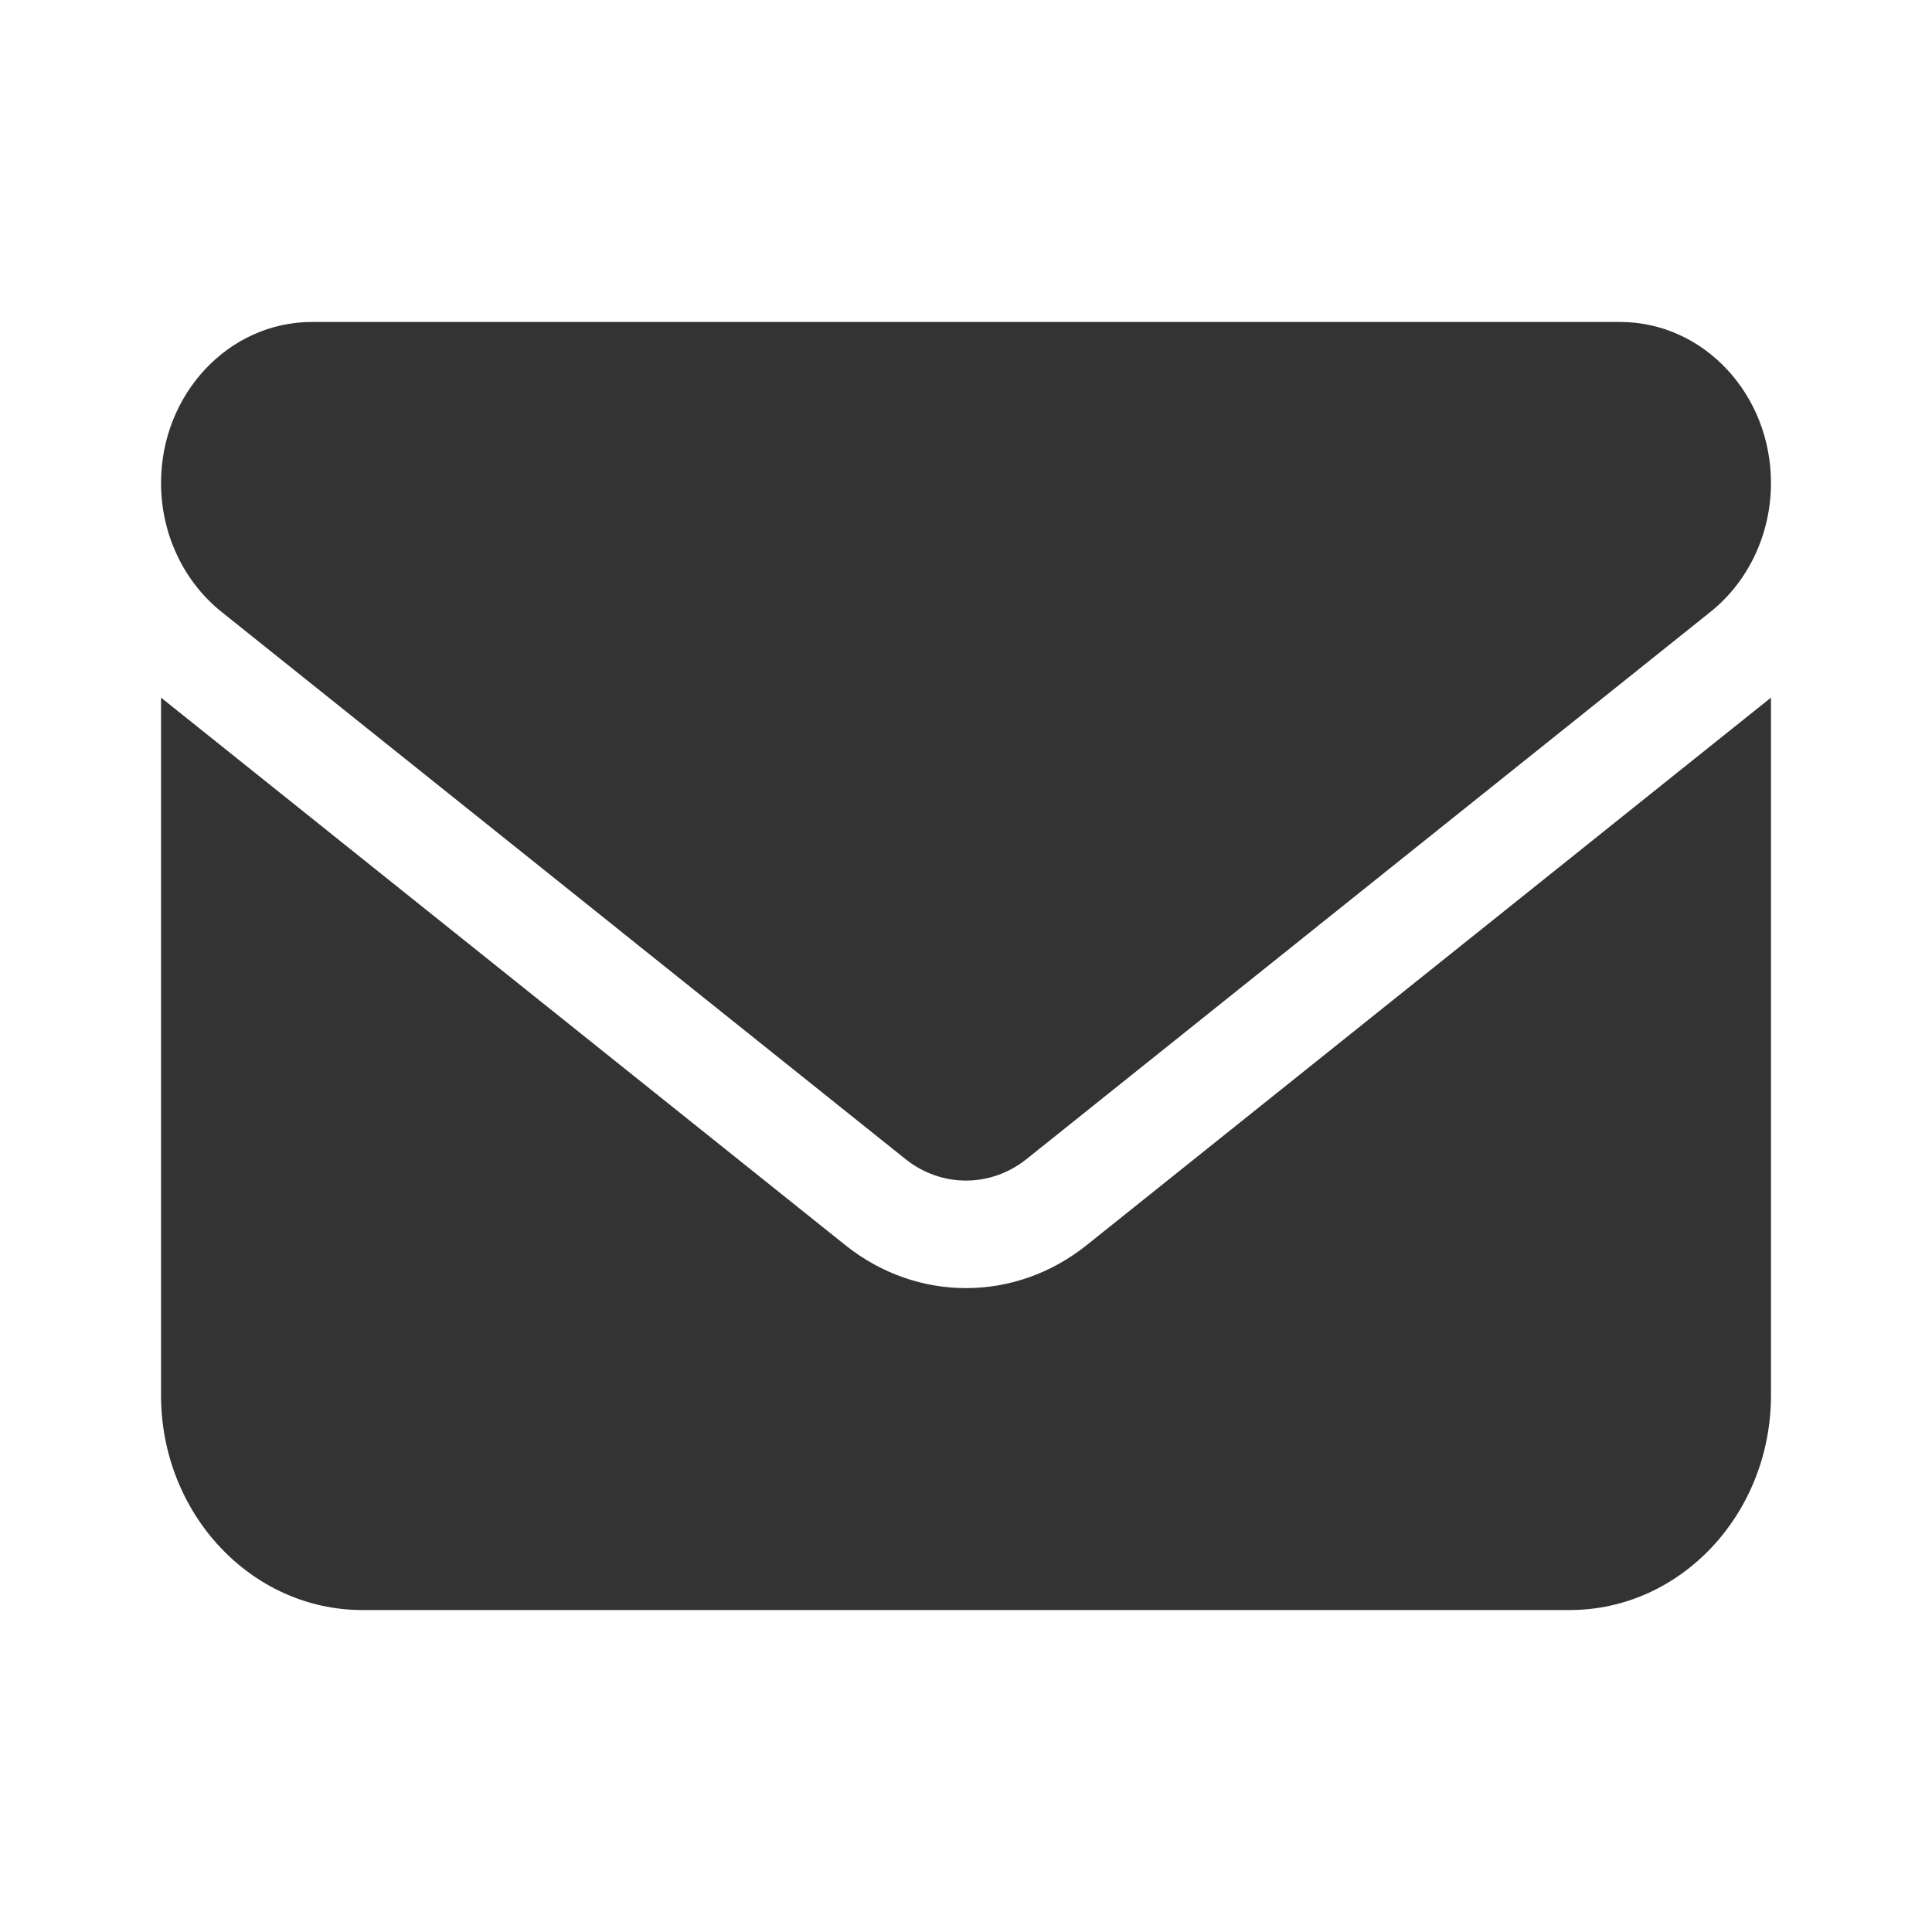
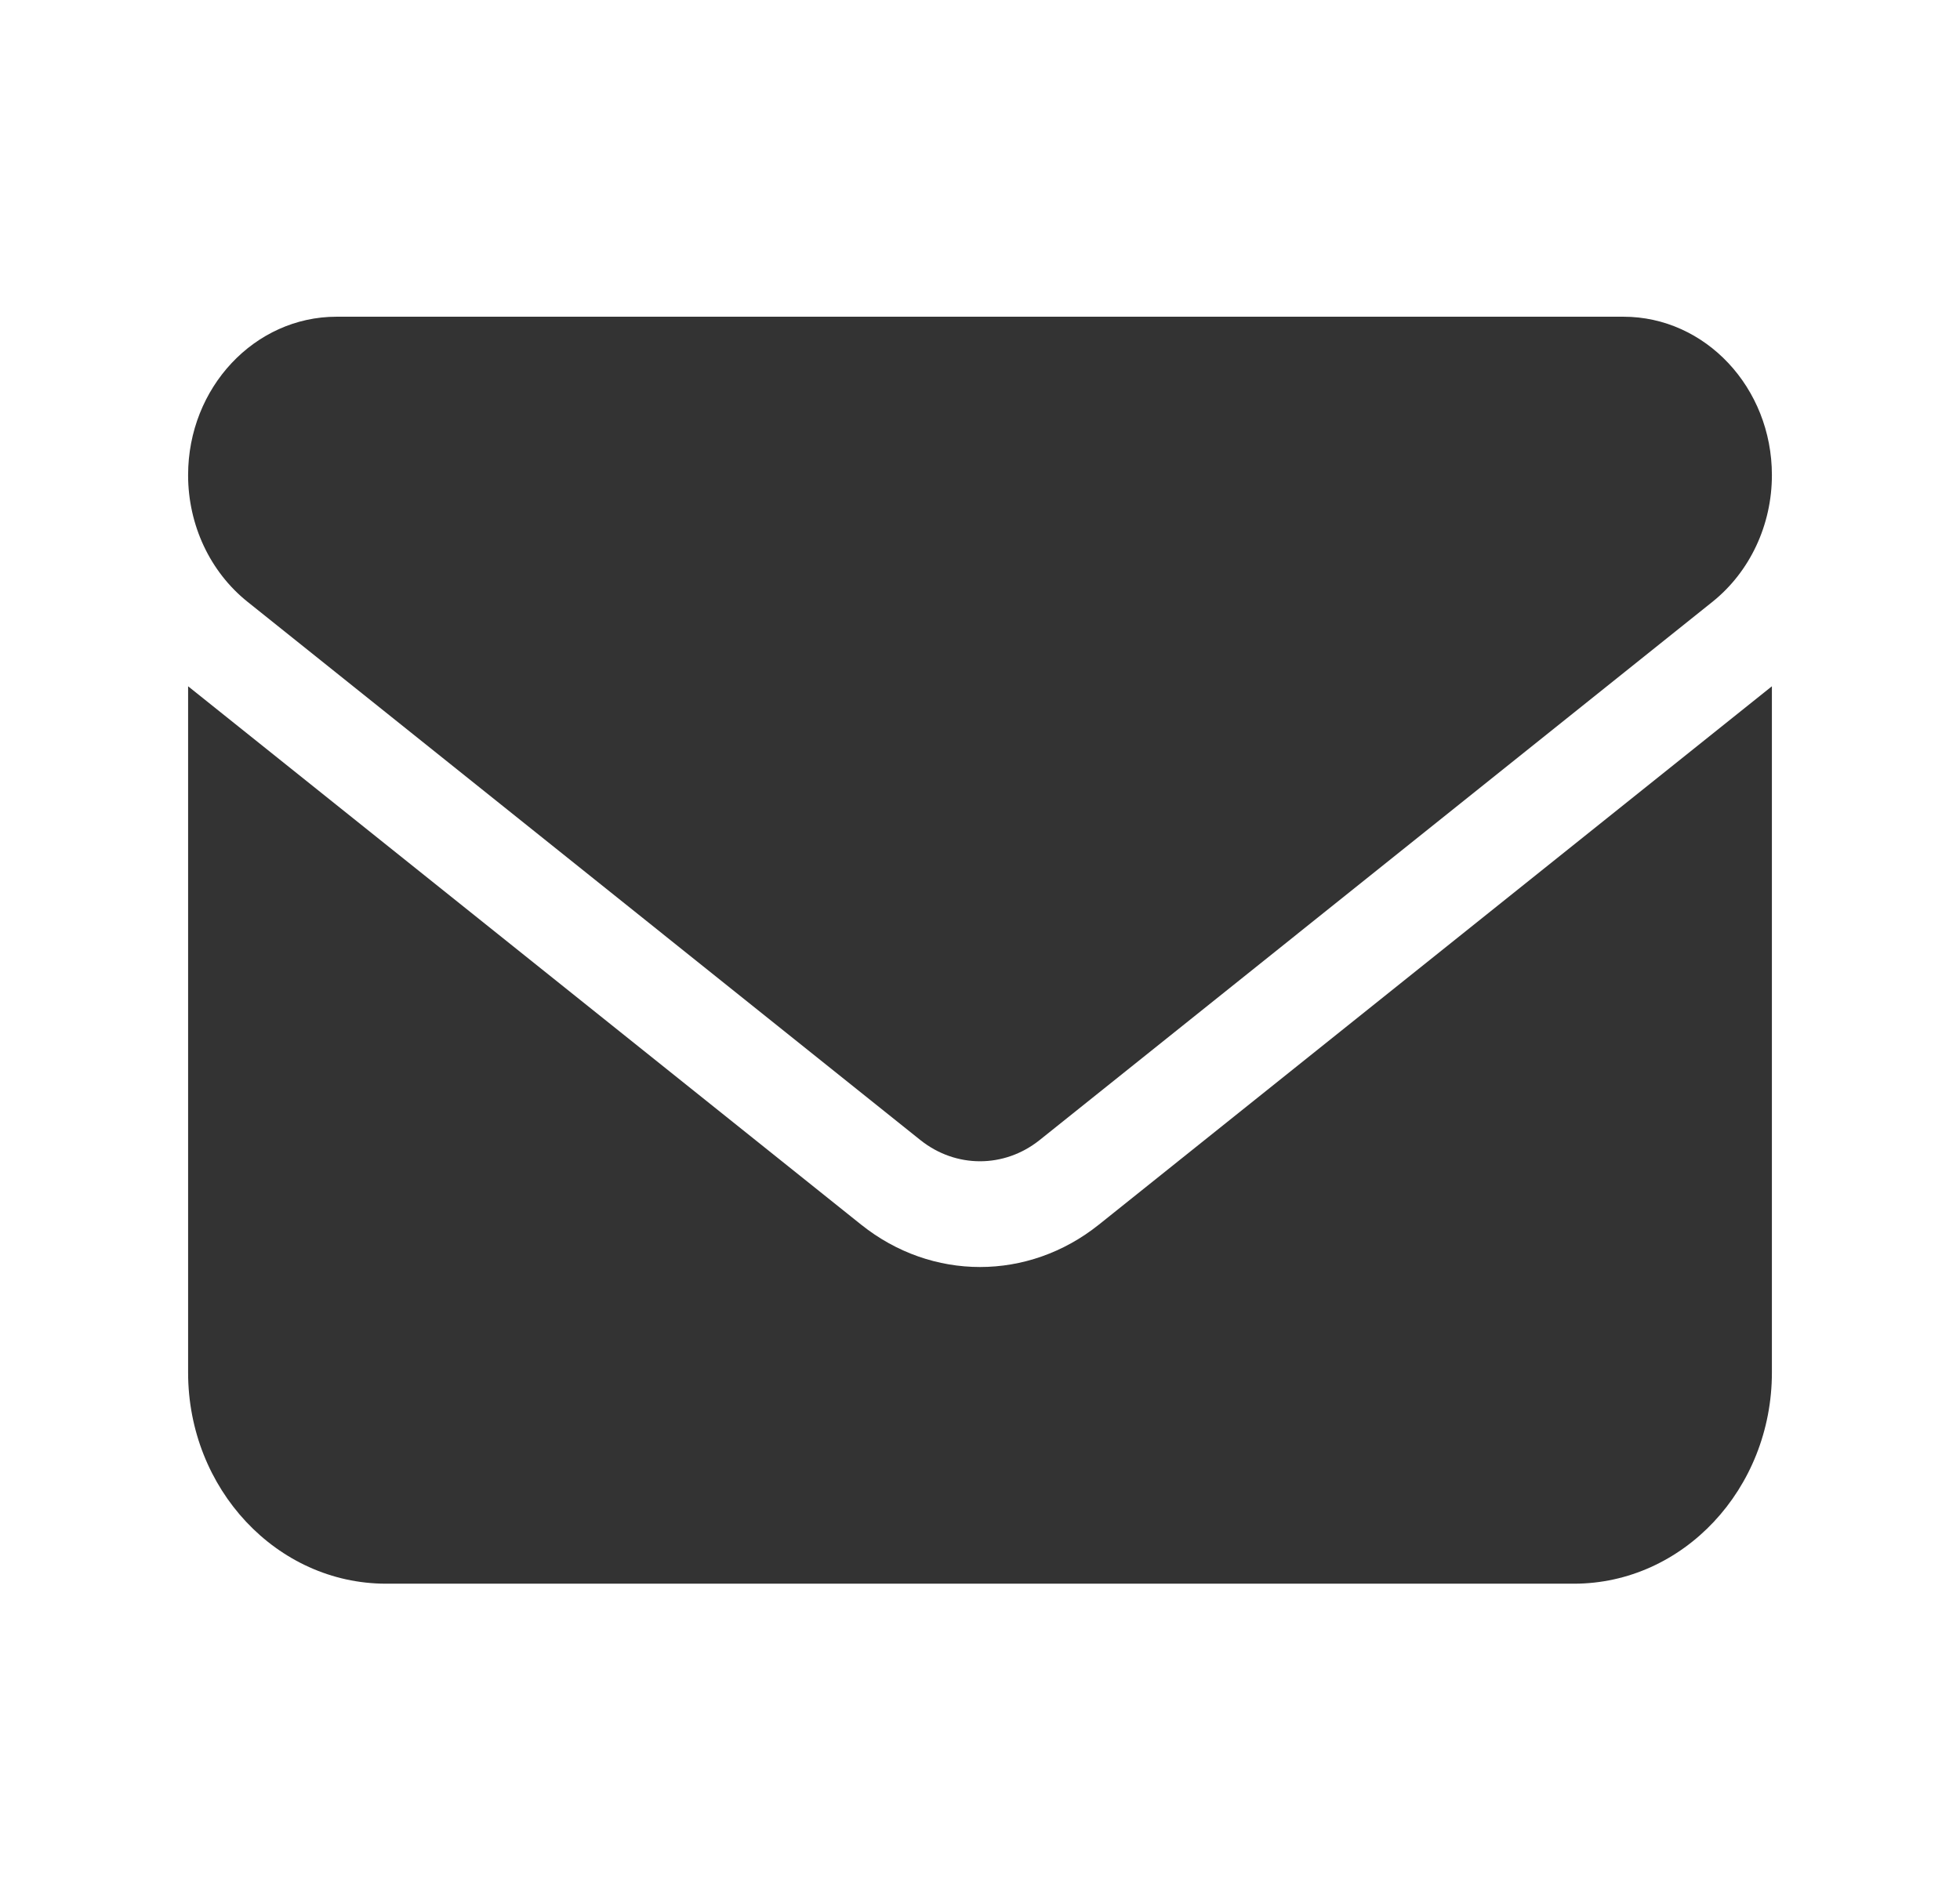
- <svg xmlns="http://www.w3.org/2000/svg" width="20" height="20" viewBox="0 0 20 20" fill="none">
+ <svg xmlns="http://www.w3.org/2000/svg" width="33" height="32" viewBox="0 0 33 32" fill="none">
  <g id="WA.mail">
-     <path id="Icon" d="M3.229 3.333C2.367 3.333 1.667 4.08 1.667 5C1.667 5.524 1.898 6.017 2.292 6.333L9.375 12C9.746 12.295 10.254 12.295 10.625 12L17.708 6.333C18.102 6.017 18.333 5.524 18.333 5C18.333 4.08 17.634 3.333 16.771 3.333H3.229ZM1.667 7.222V14.444C1.667 15.67 2.601 16.667 3.75 16.667H16.25C17.399 16.667 18.333 15.67 18.333 14.444V7.222L11.25 12.889C10.508 13.483 9.492 13.483 8.75 12.889L1.667 7.222Z" fill="#333333" />
+     <path id="Icon" d="M5.667 5.333C4.286 5.333 3.167 6.528 3.167 8C3.167 8.839 3.536 9.628 4.167 10.133L15.5 19.2C16.094 19.672 16.906 19.672 17.5 19.2L28.833 10.133C29.463 9.628 29.833 8.839 29.833 8C29.833 6.528 28.713 5.333 27.333 5.333H5.667ZM3.167 11.556V23.111C3.167 25.072 4.661 26.667 6.5 26.667H26.5C28.338 26.667 29.833 25.072 29.833 23.111V11.556L18.5 20.622C17.312 21.572 15.688 21.572 14.5 20.622L3.167 11.556Z" fill="#333333" />
  </g>
</svg>
